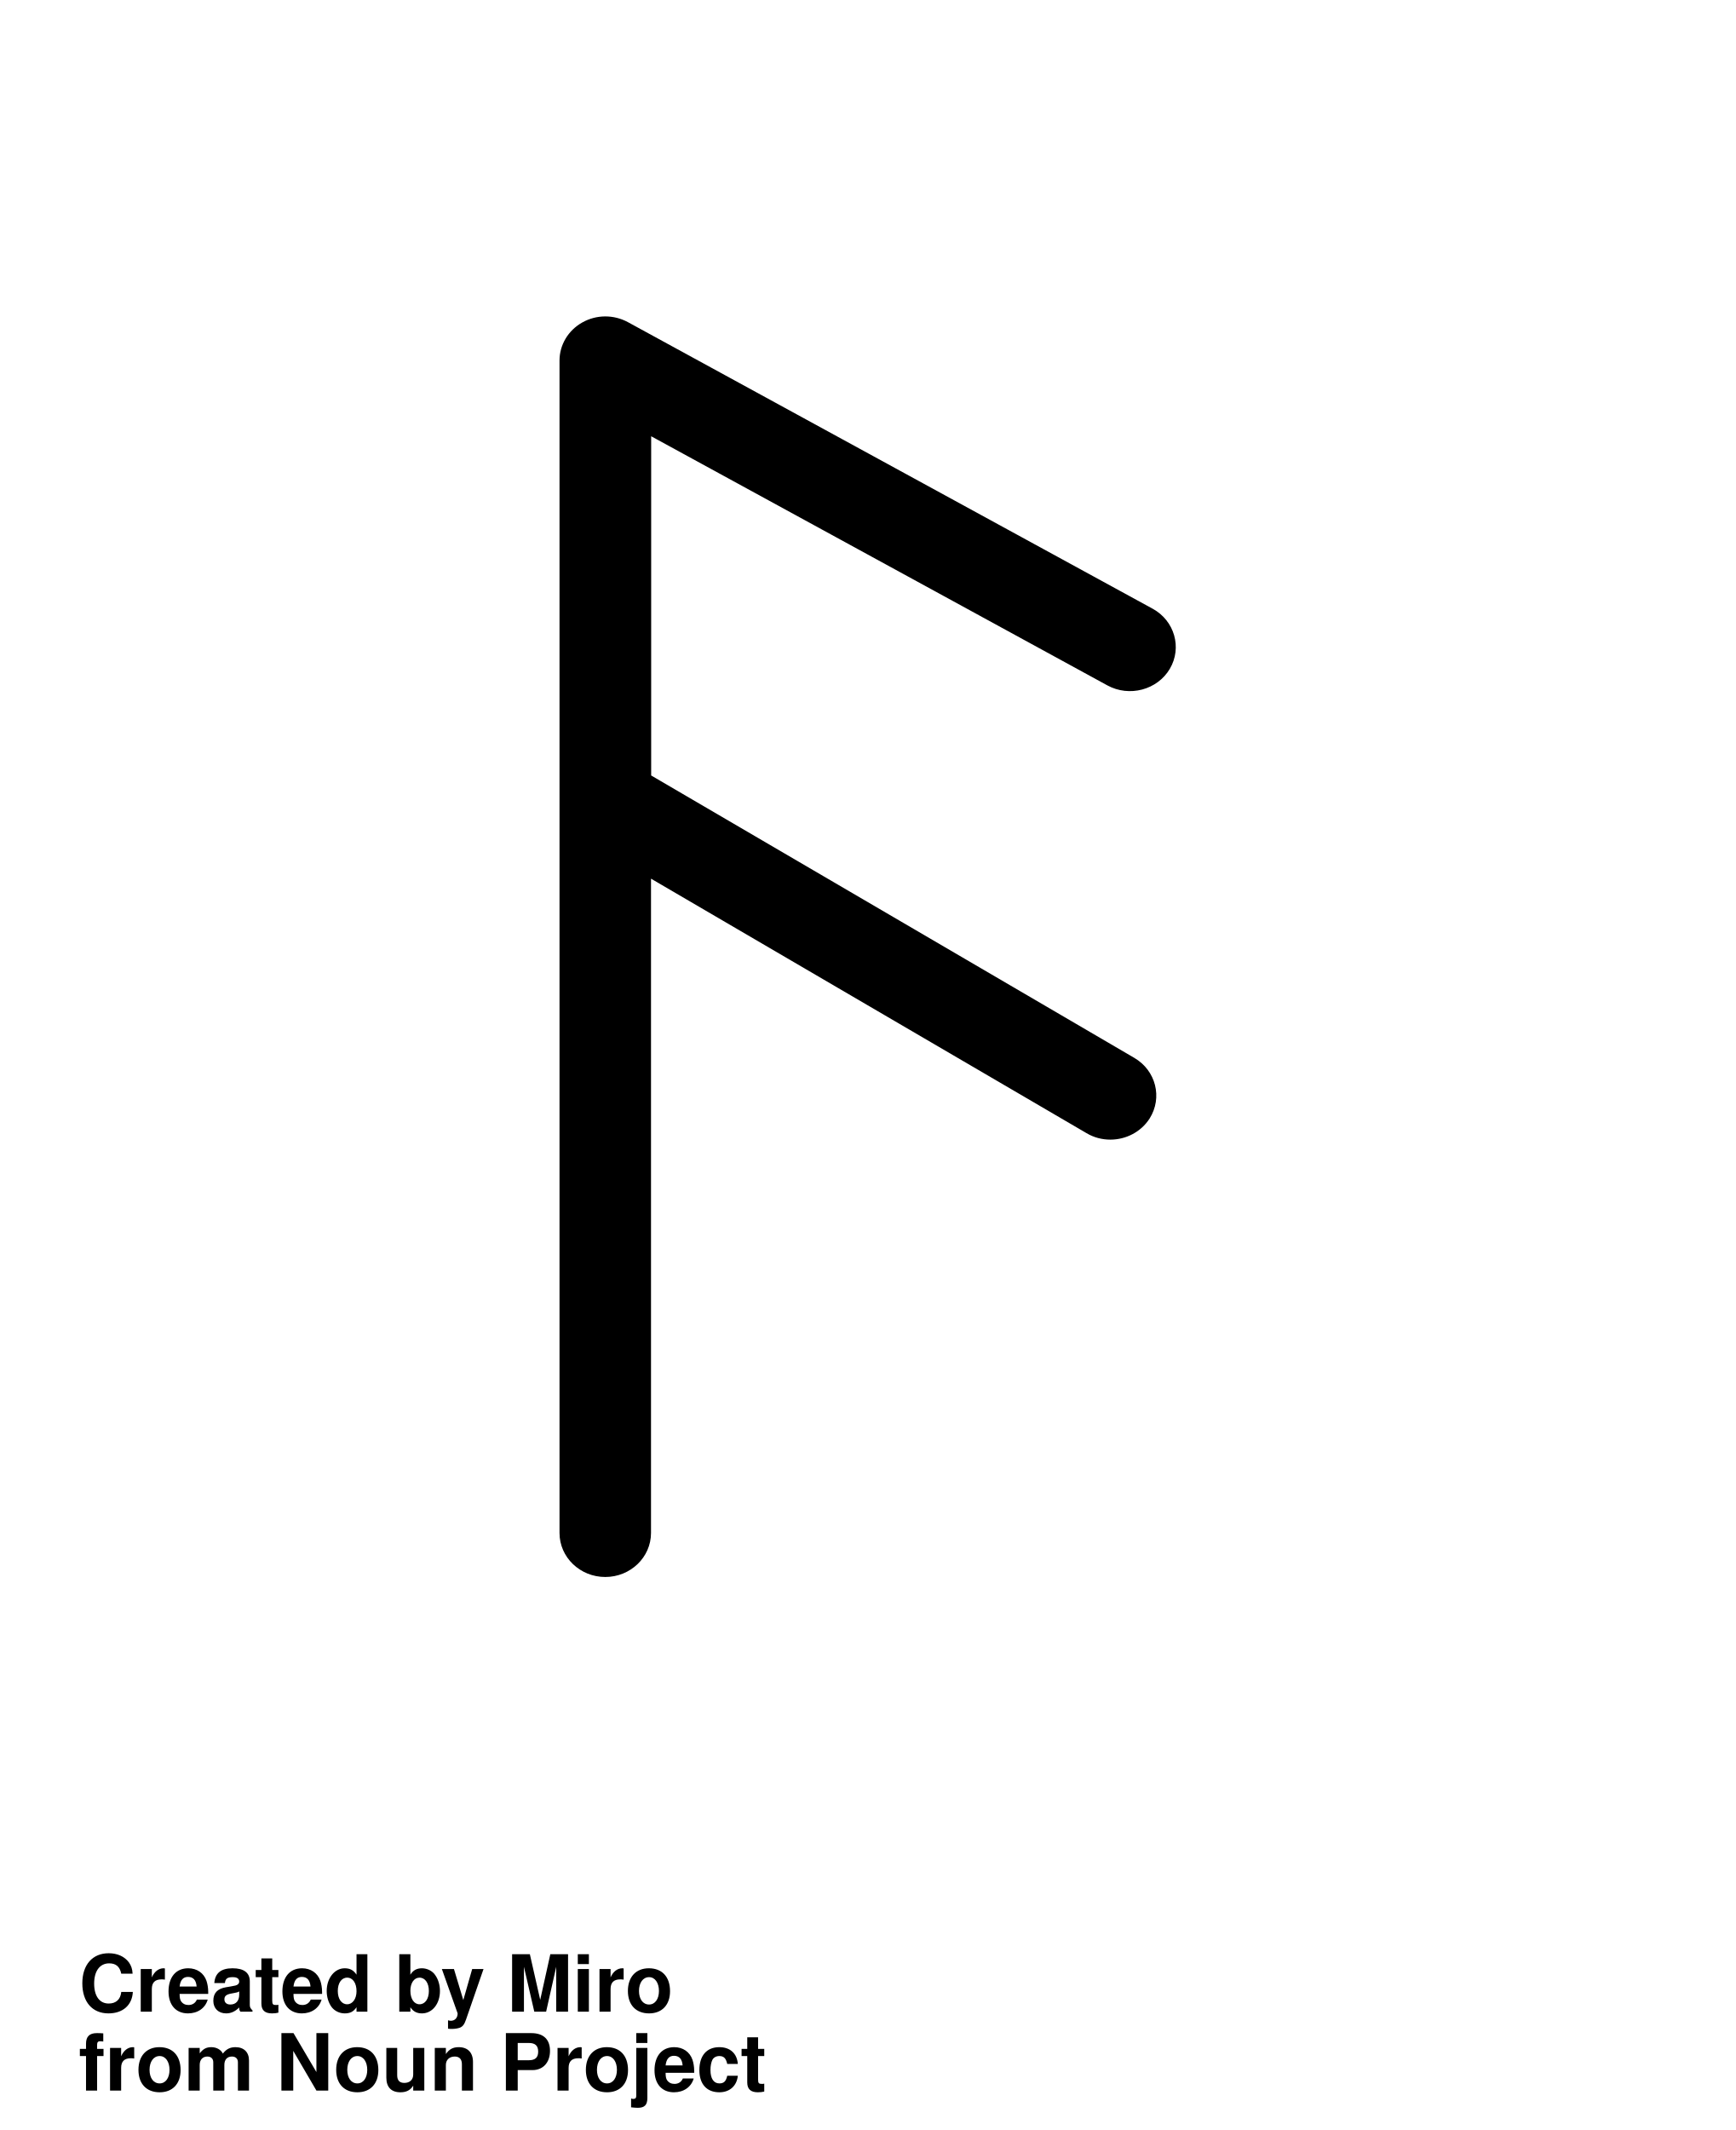
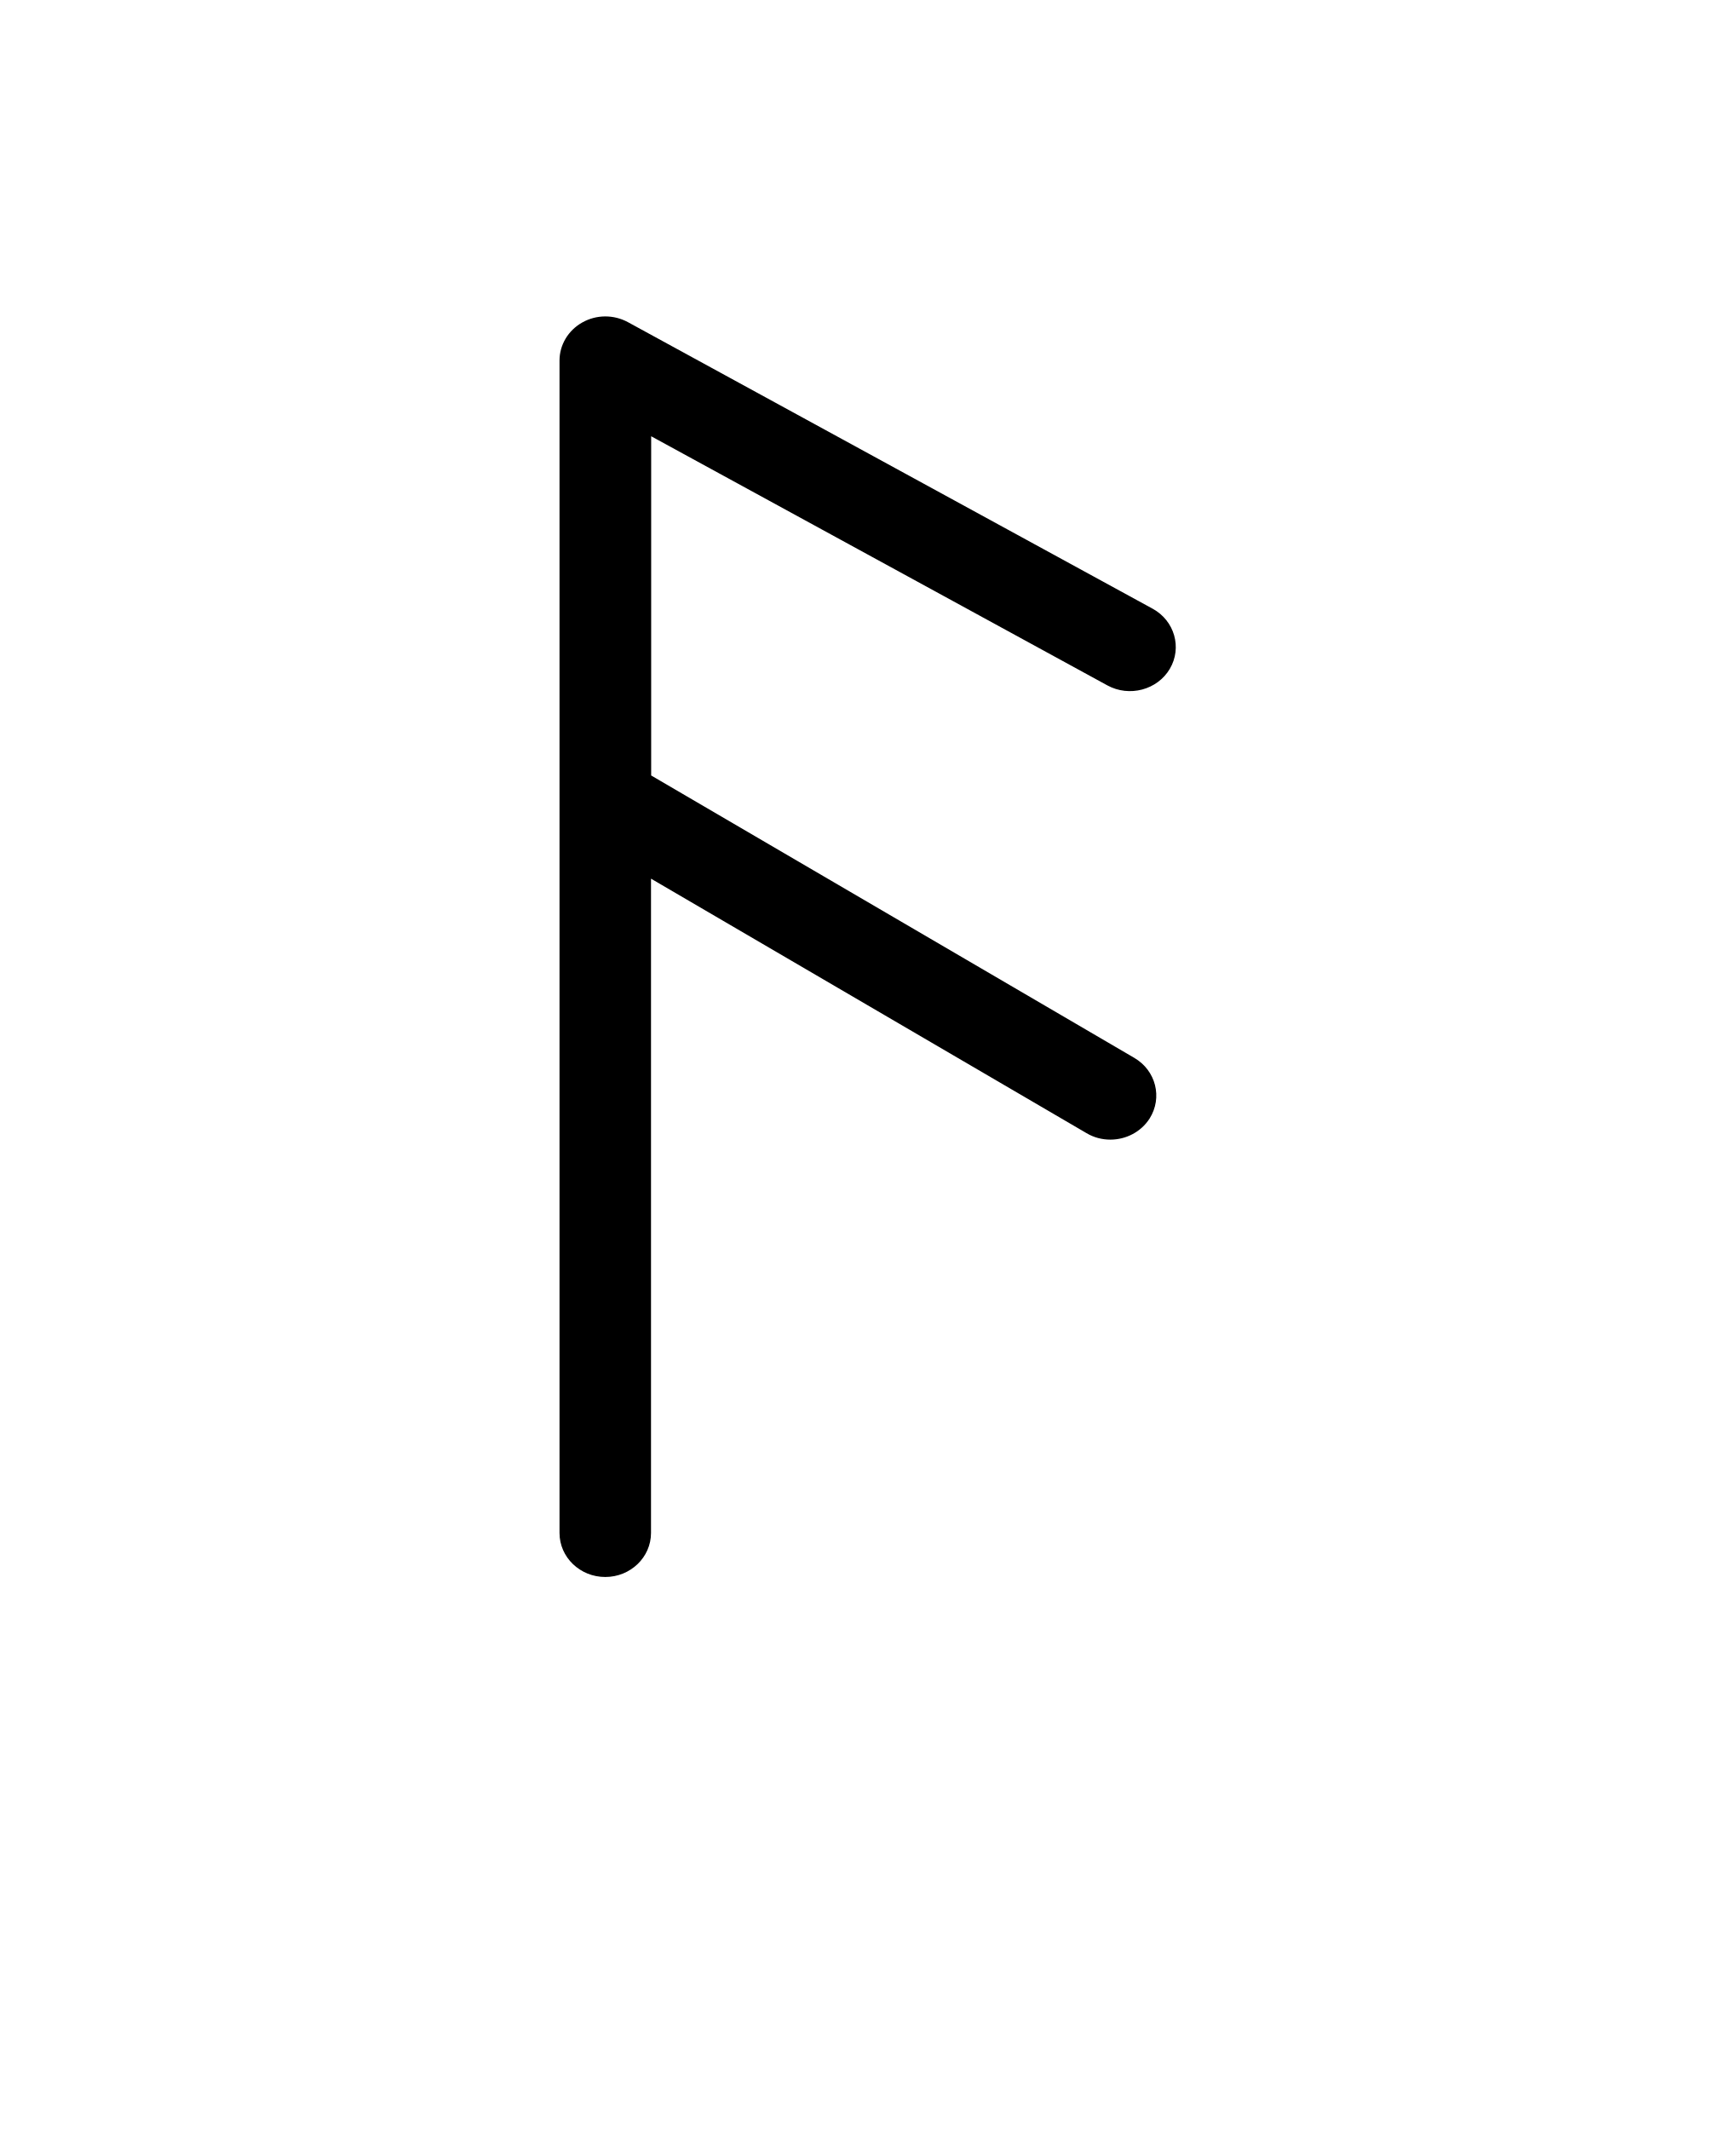
- <svg xmlns="http://www.w3.org/2000/svg" version="1.1" x="0px" y="0px" viewBox="-5.0 -10.0 110.0 135.0" style="enable-background:new 0 0 100 100;" xml:space="preserve">
-   <path d="M33.37,89.95c1.6,0,2.9-1.25,2.9-2.79V45.69l27.61,16.13c0.47,0.28,0.99,0.41,1.51,0.41c0.98,0,1.94-0.48,2.49-1.34  c0.83-1.32,0.4-3.04-0.97-3.84L36.28,39.15V17.65l28.92,15.79c1.39,0.76,3.17,0.29,3.96-1.05c0.79-1.34,0.3-3.05-1.09-3.81  L34.81,10.42c-0.9-0.49-2-0.49-2.9,0.02c-0.89,0.5-1.44,1.42-1.44,2.41v74.31C30.47,88.7,31.77,89.95,33.37,89.95z" />
-   <text x="0.0" y="117.5" font-size="5.0" font-weight="bold" font-family="Arbeit Regular, Helvetica, Arial-Unicode, Arial, Sans-serif" fill="#000000">Created by Miro</text>
-   <text x="0.0" y="122.5" font-size="5.0" font-weight="bold" font-family="Arbeit Regular, Helvetica, Arial-Unicode, Arial, Sans-serif" fill="#000000">from Noun Project</text>
+ <svg xmlns="http://www.w3.org/2000/svg" width="100%" height="100%" viewBox="0 0 110 135" version="1.1" xml:space="preserve" style="fill-rule:evenodd;clip-rule:evenodd;stroke-linejoin:round;stroke-miterlimit:2;">
+   <g transform="matrix(1,0,0,1,5,10)">
+     <path d="M33.37,89.95C34.97,89.95 36.27,88.7 36.27,87.16L36.27,45.69L63.88,61.82C64.35,62.1 64.87,62.23 65.39,62.23C66.37,62.23 67.33,61.75 67.88,60.89C68.71,59.57 68.28,57.85 66.91,57.05L36.28,39.15L36.28,17.65L65.2,33.44C66.59,34.2 68.37,33.73 69.16,32.39C69.95,31.05 69.46,29.34 68.07,28.58L34.81,10.42C33.91,9.93 32.81,9.93 31.91,10.44C31.02,10.94 30.47,11.86 30.47,12.85L30.47,87.16C30.47,88.7 31.77,89.95 33.37,89.95Z" style="fill-rule:nonzero;" />
+   </g>
</svg>
